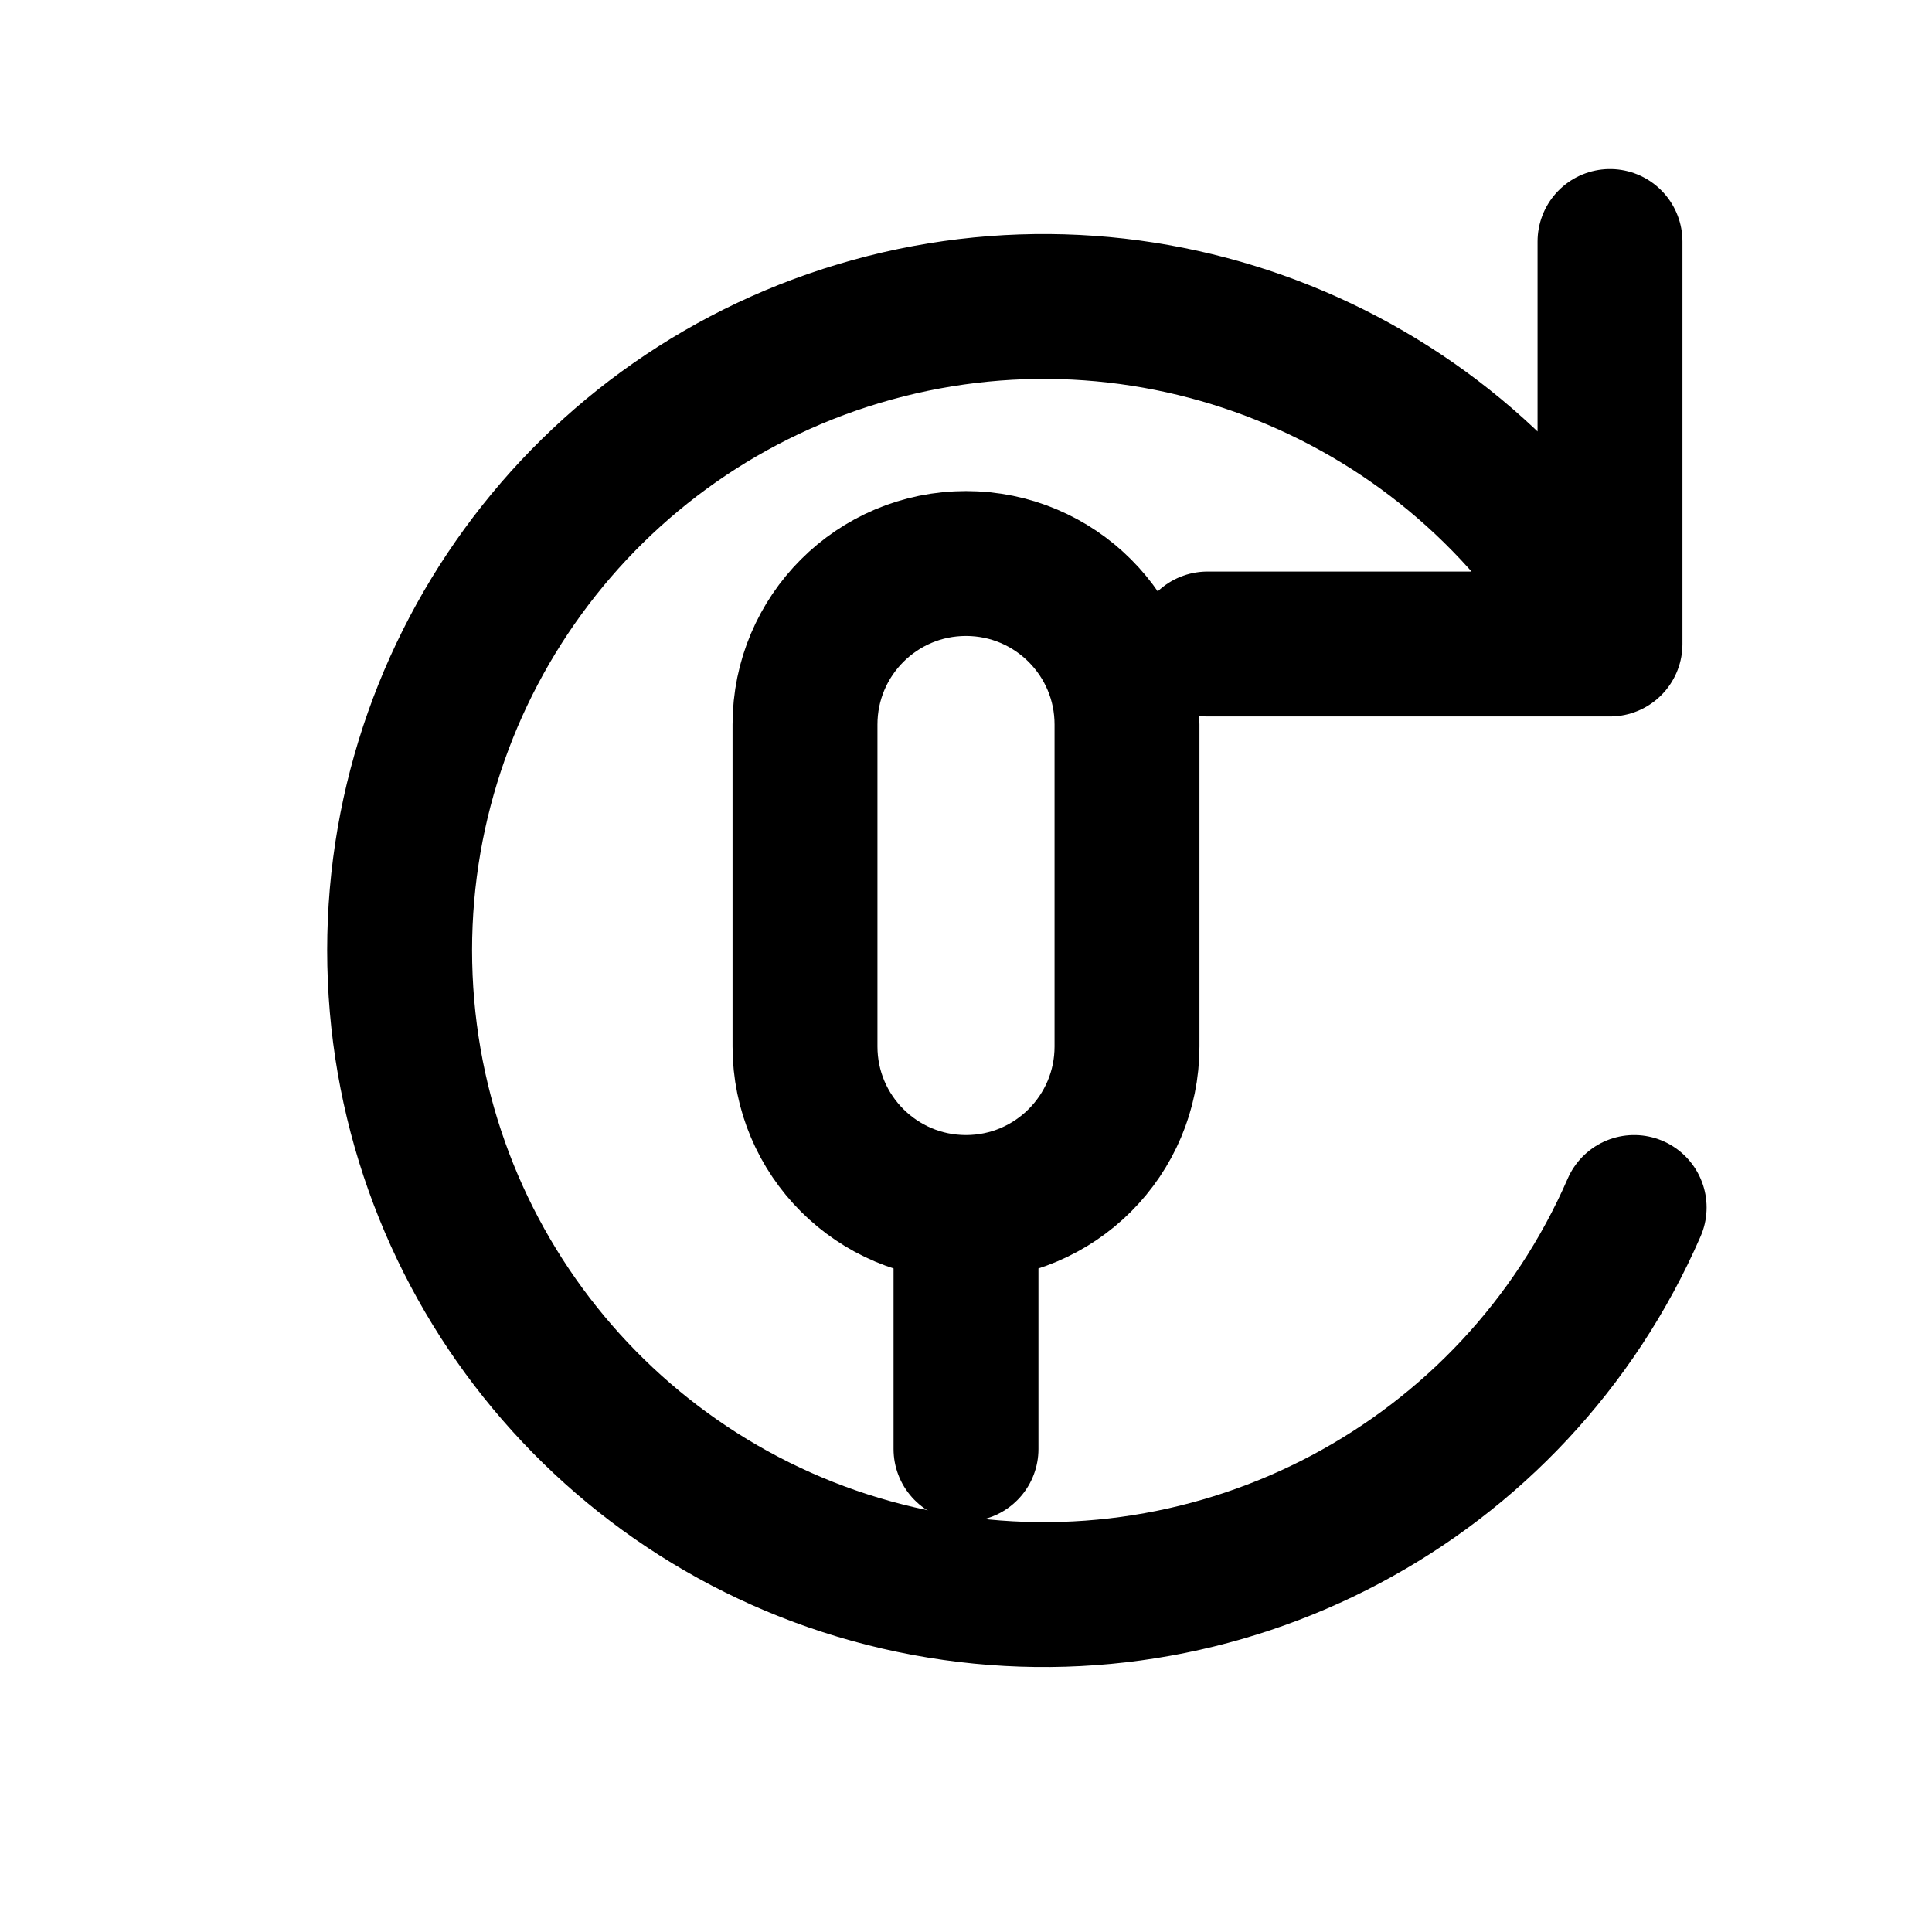
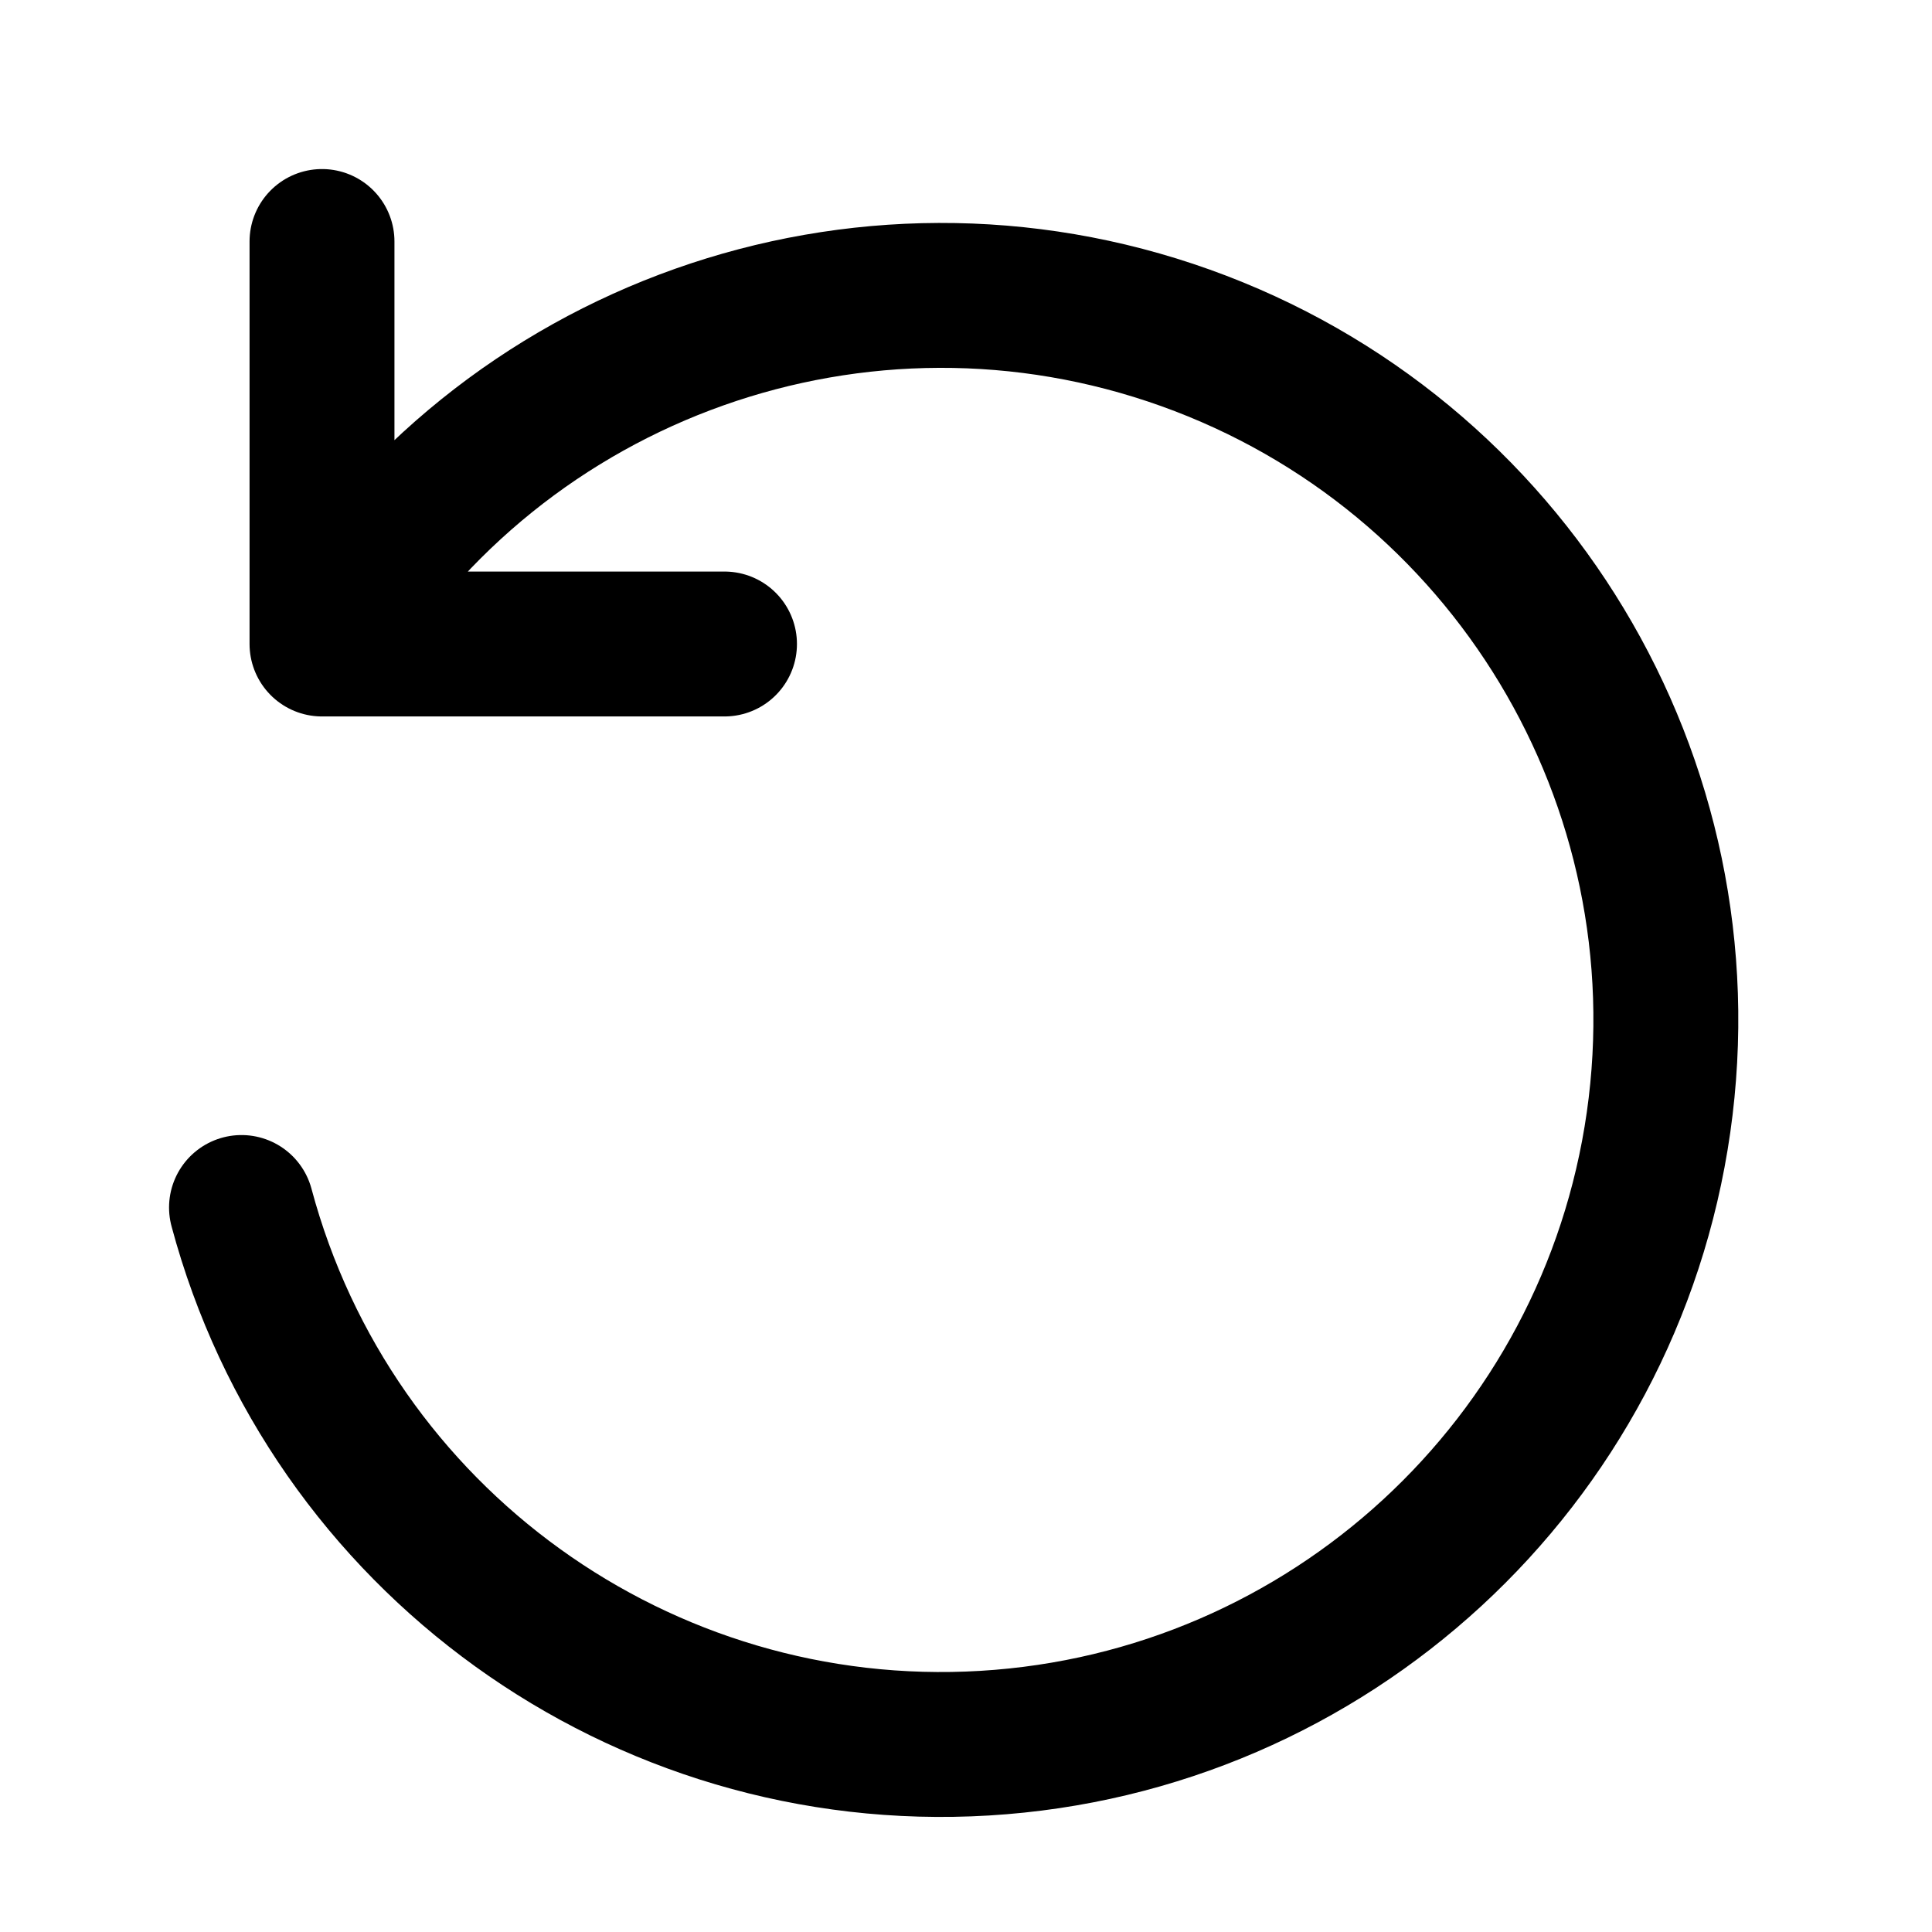
<svg xmlns="http://www.w3.org/2000/svg" width="24" height="24" viewBox="0 0 24 24">
-   <path d="M20 8a8 8 0 1 0 .3 7M20 3v5h-5" fill="none" stroke="currentColor" stroke-width="1.8" stroke-linecap="round" stroke-linejoin="round" />
-   <path d="M10 9a2 2 0 0 1 4 0v4a2 2 0 0 1-4 0V9ZM12 15v3" fill="none" stroke="currentColor" stroke-width="1.8" stroke-linecap="round" stroke-linejoin="round" />
+   <path d="M4 8a9 9 0 1 1-1 7M4 3v5h5" fill="none" stroke="currentColor" stroke-width="1.8" stroke-linecap="round" stroke-linejoin="round" />
</svg>
